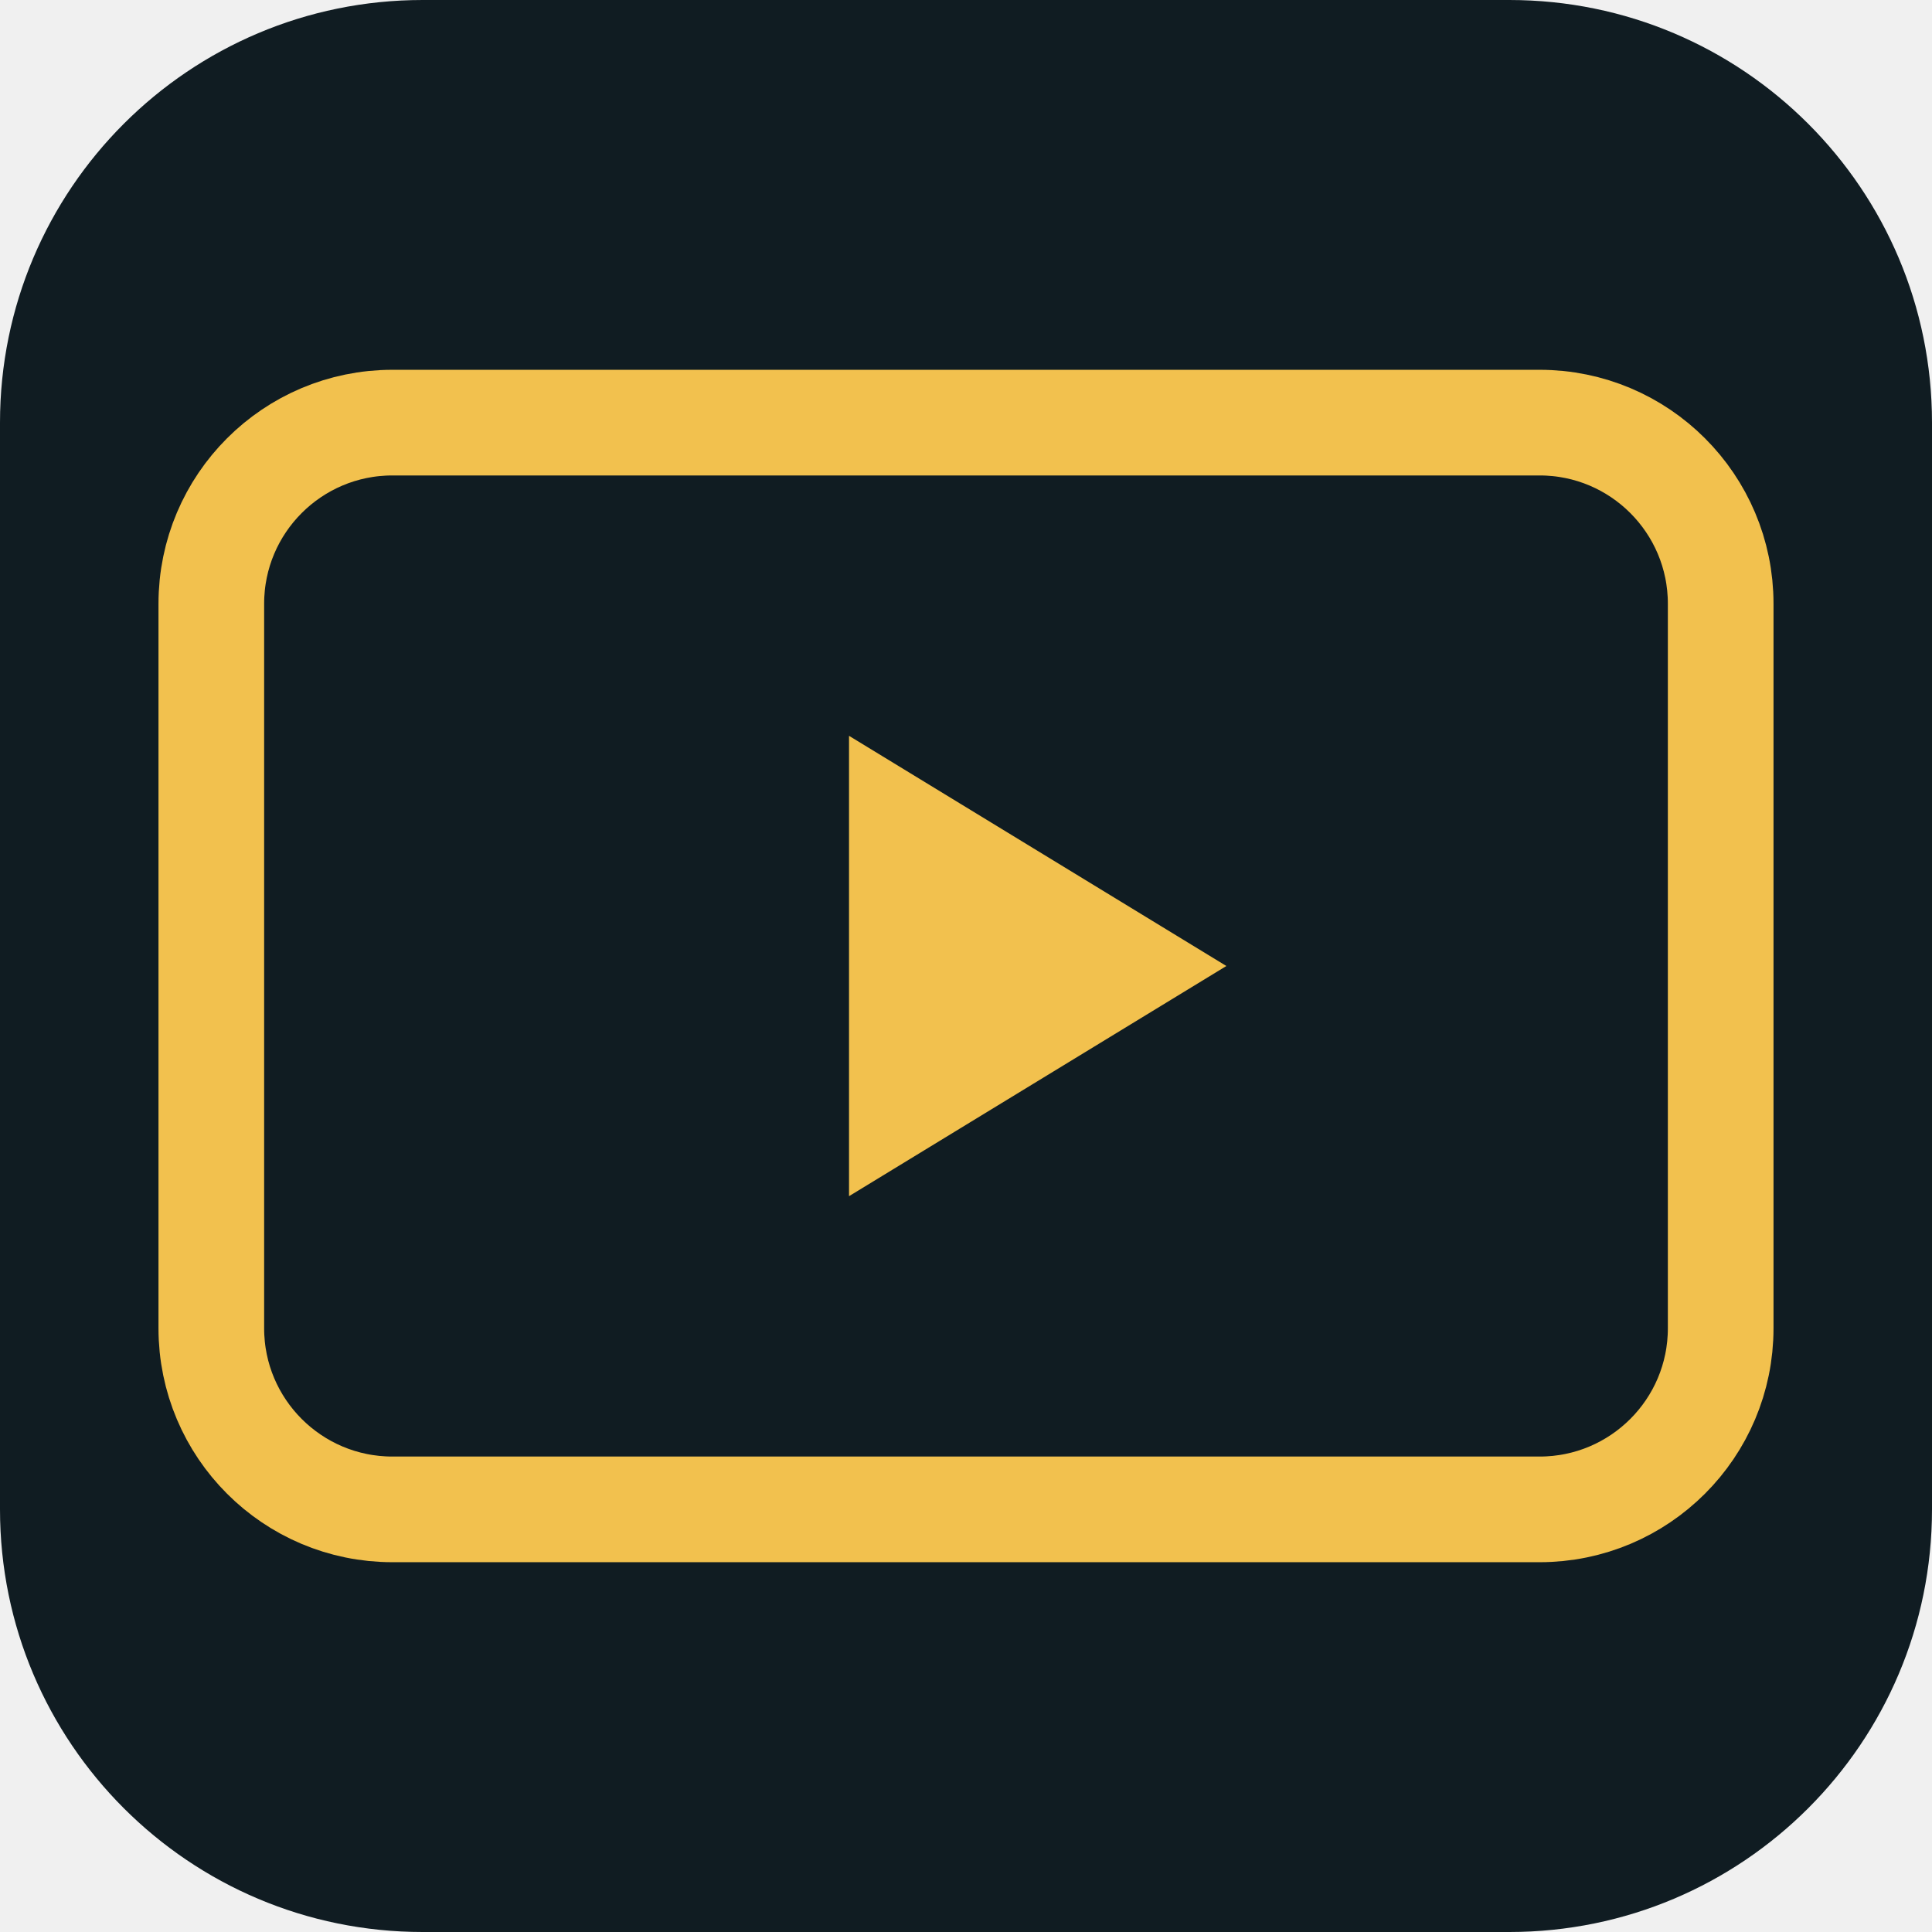
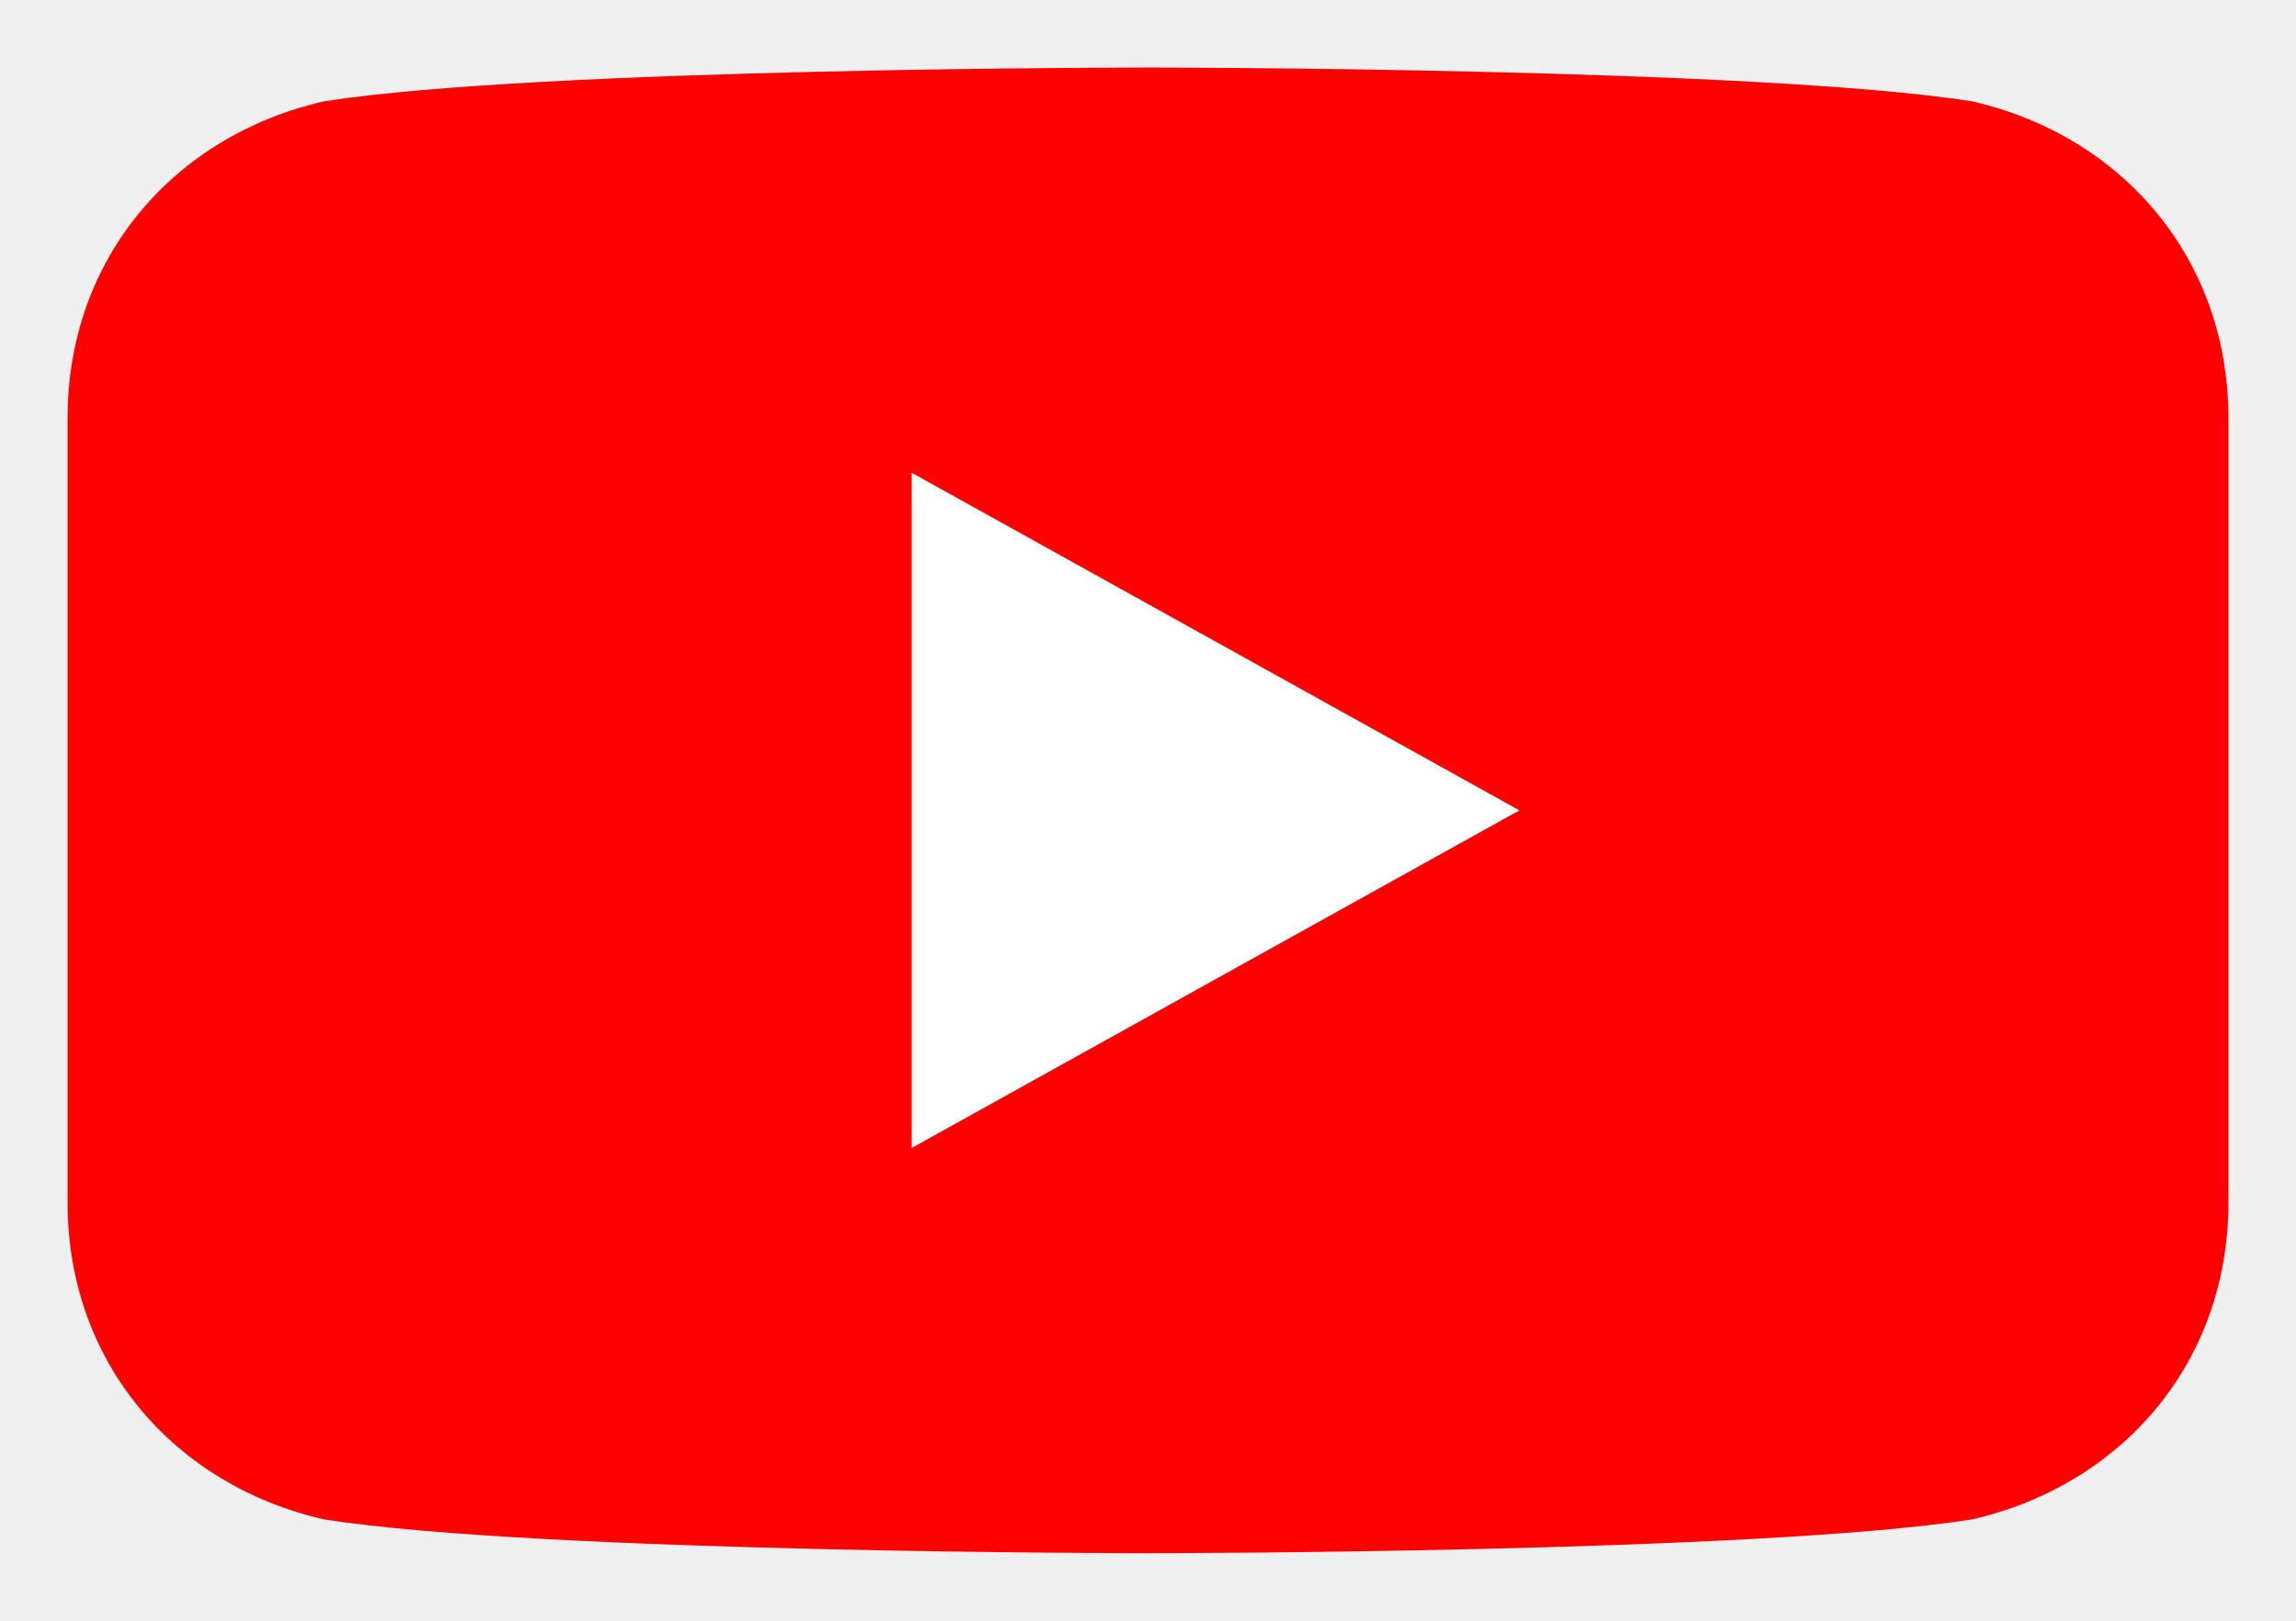
- <svg xmlns="http://www.w3.org/2000/svg" viewBox="0 0 512 512">
-   <rect width="512" height="512" rx="112" fill="#101C22" />
-   <rect x="56" y="112" width="400" height="288" rx="48" fill="none" stroke="#F2C14E" stroke-width="28" />
-   <path d="M225 195 L325 256 L225 317 Z" fill="#F2C14E" />
+ <svg xmlns="http://www.w3.org/2000/svg" viewBox="0 0 34 24">
+   <path d="M33 6.2c0-2.4-1.6-4.2-3.8-4.7C26 1 17 1 17 1S8 1 4.8 1.5C2.6 2 1 3.8 1 6.2V17.8c0 2.4 1.6 4.2 3.8 4.7C8 23 17 23 17 23s9 0 12.2-.5c2.2-.5 3.8-2.3 3.8-4.7V6.2z" fill="#FF0000" />
+   <path d="M13.5 17V7l9 5-9 5z" fill="#fff" />
</svg>
